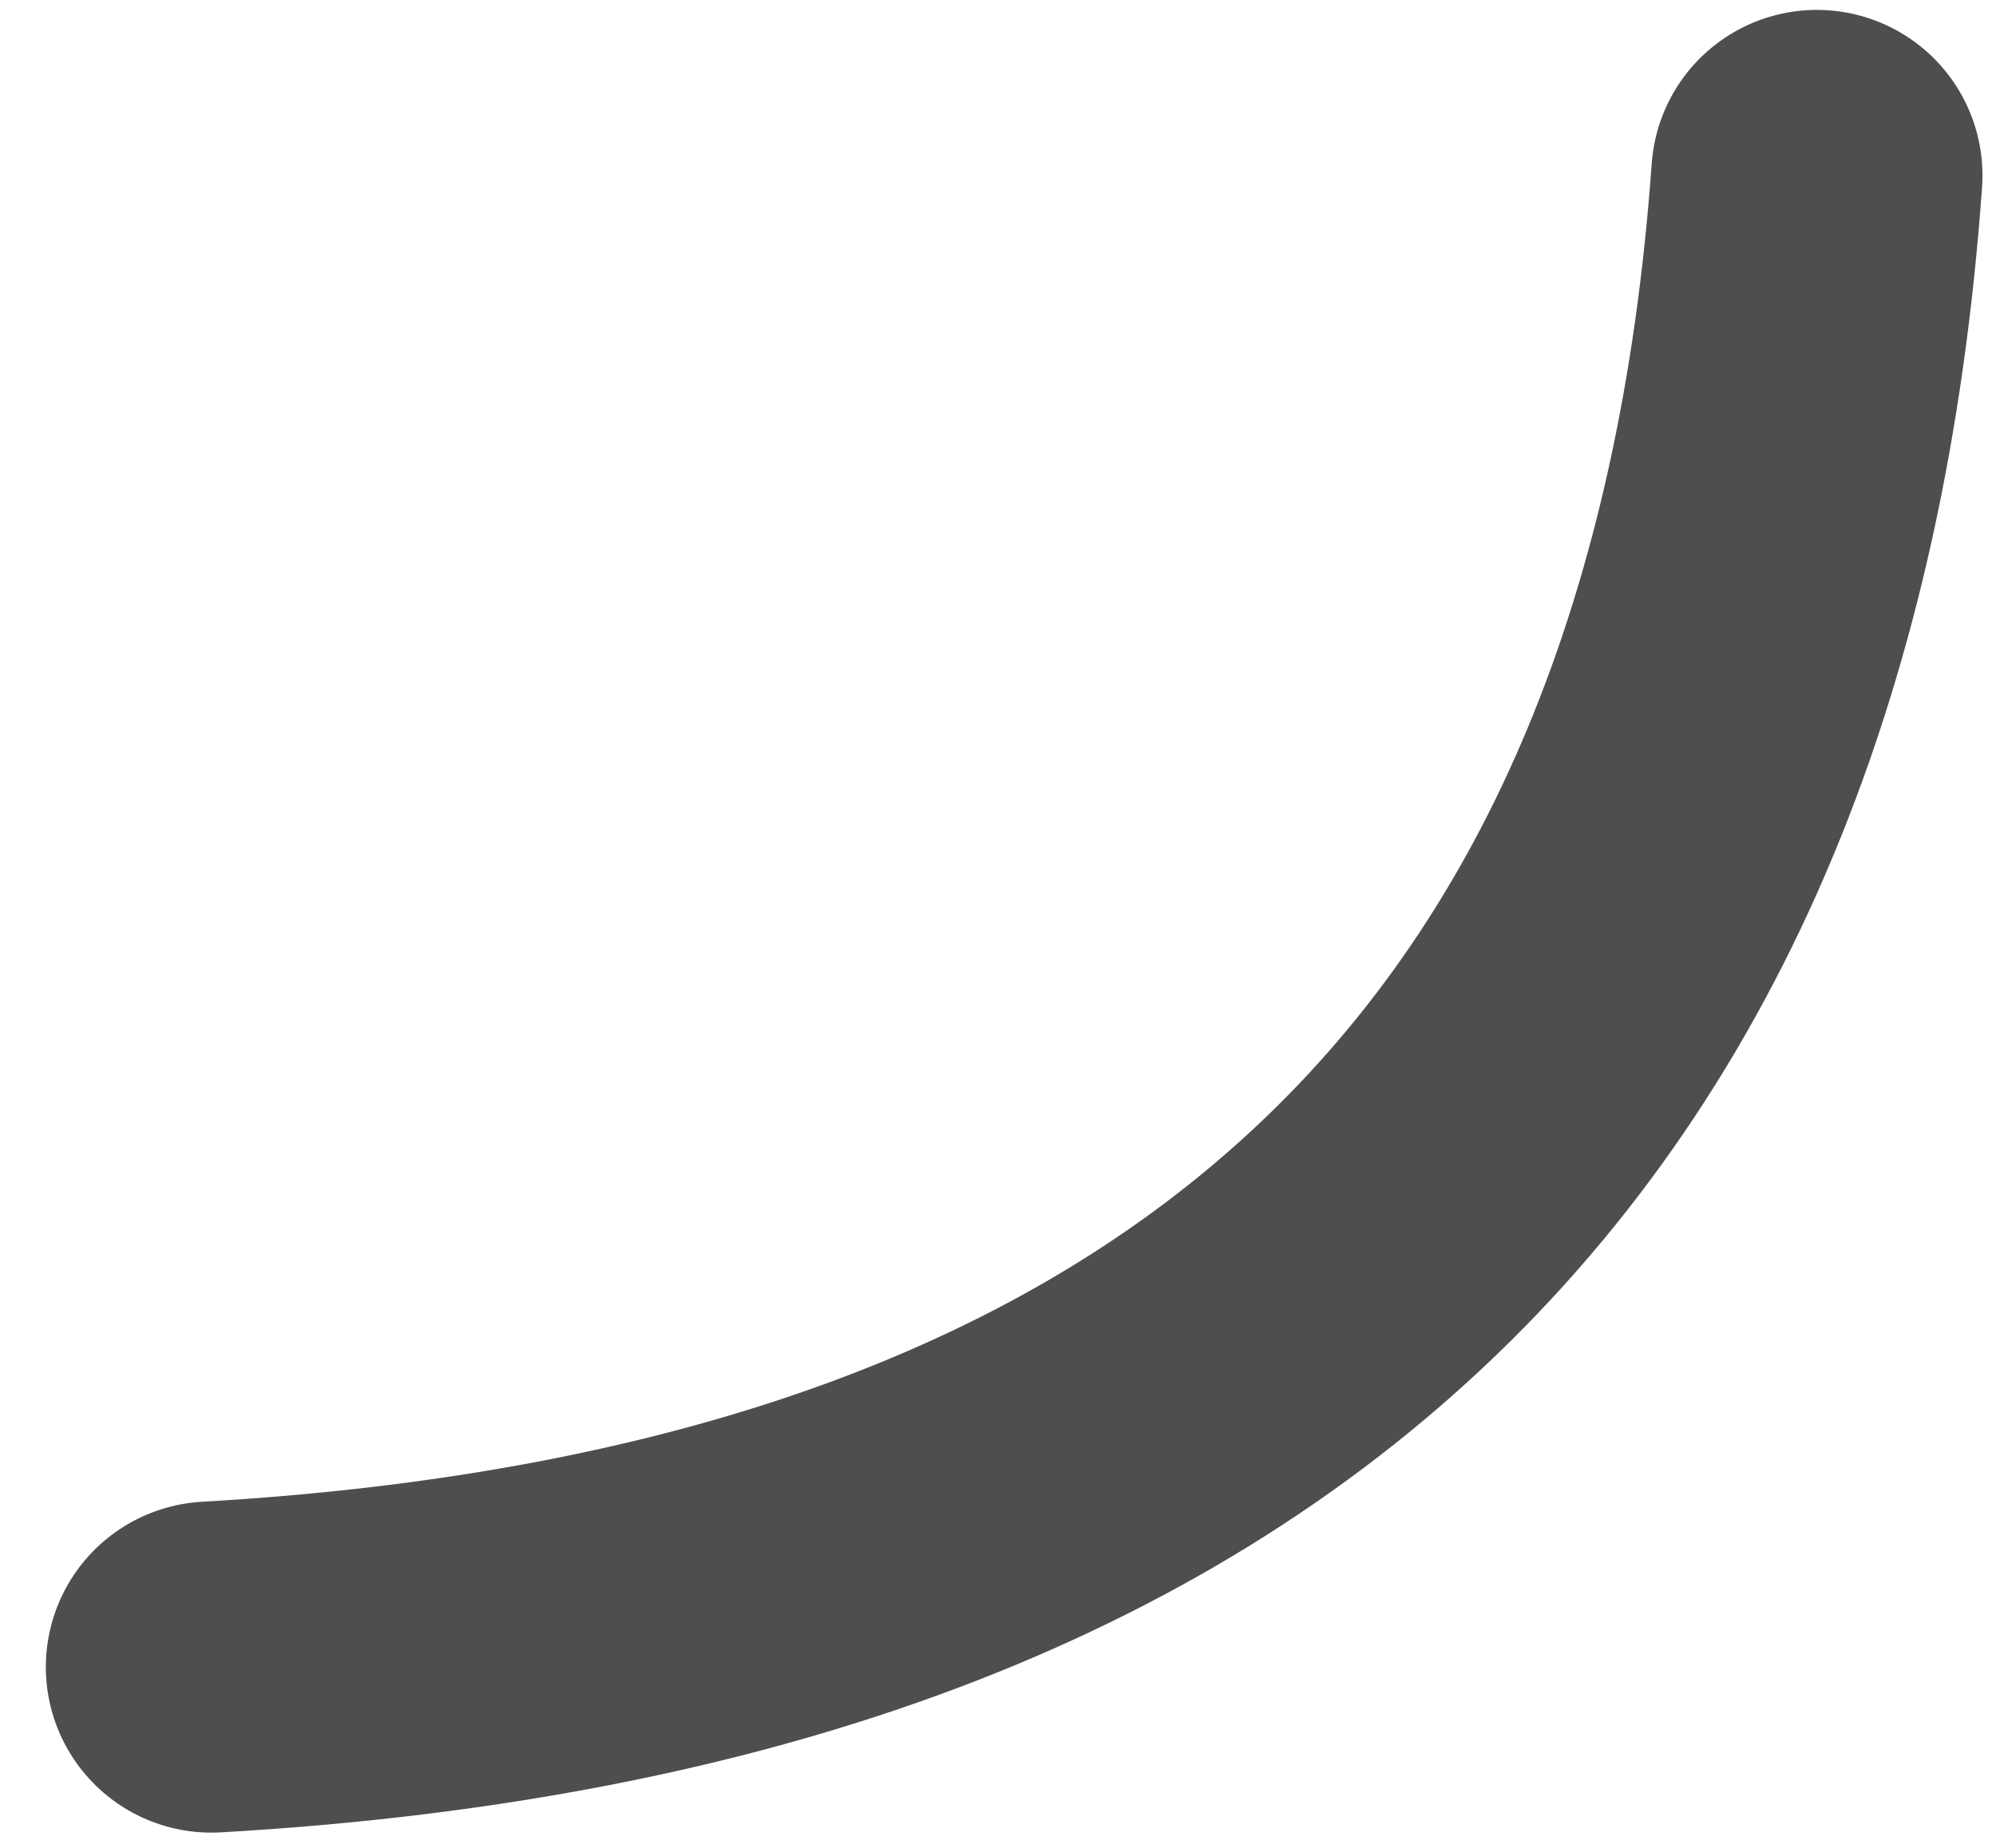
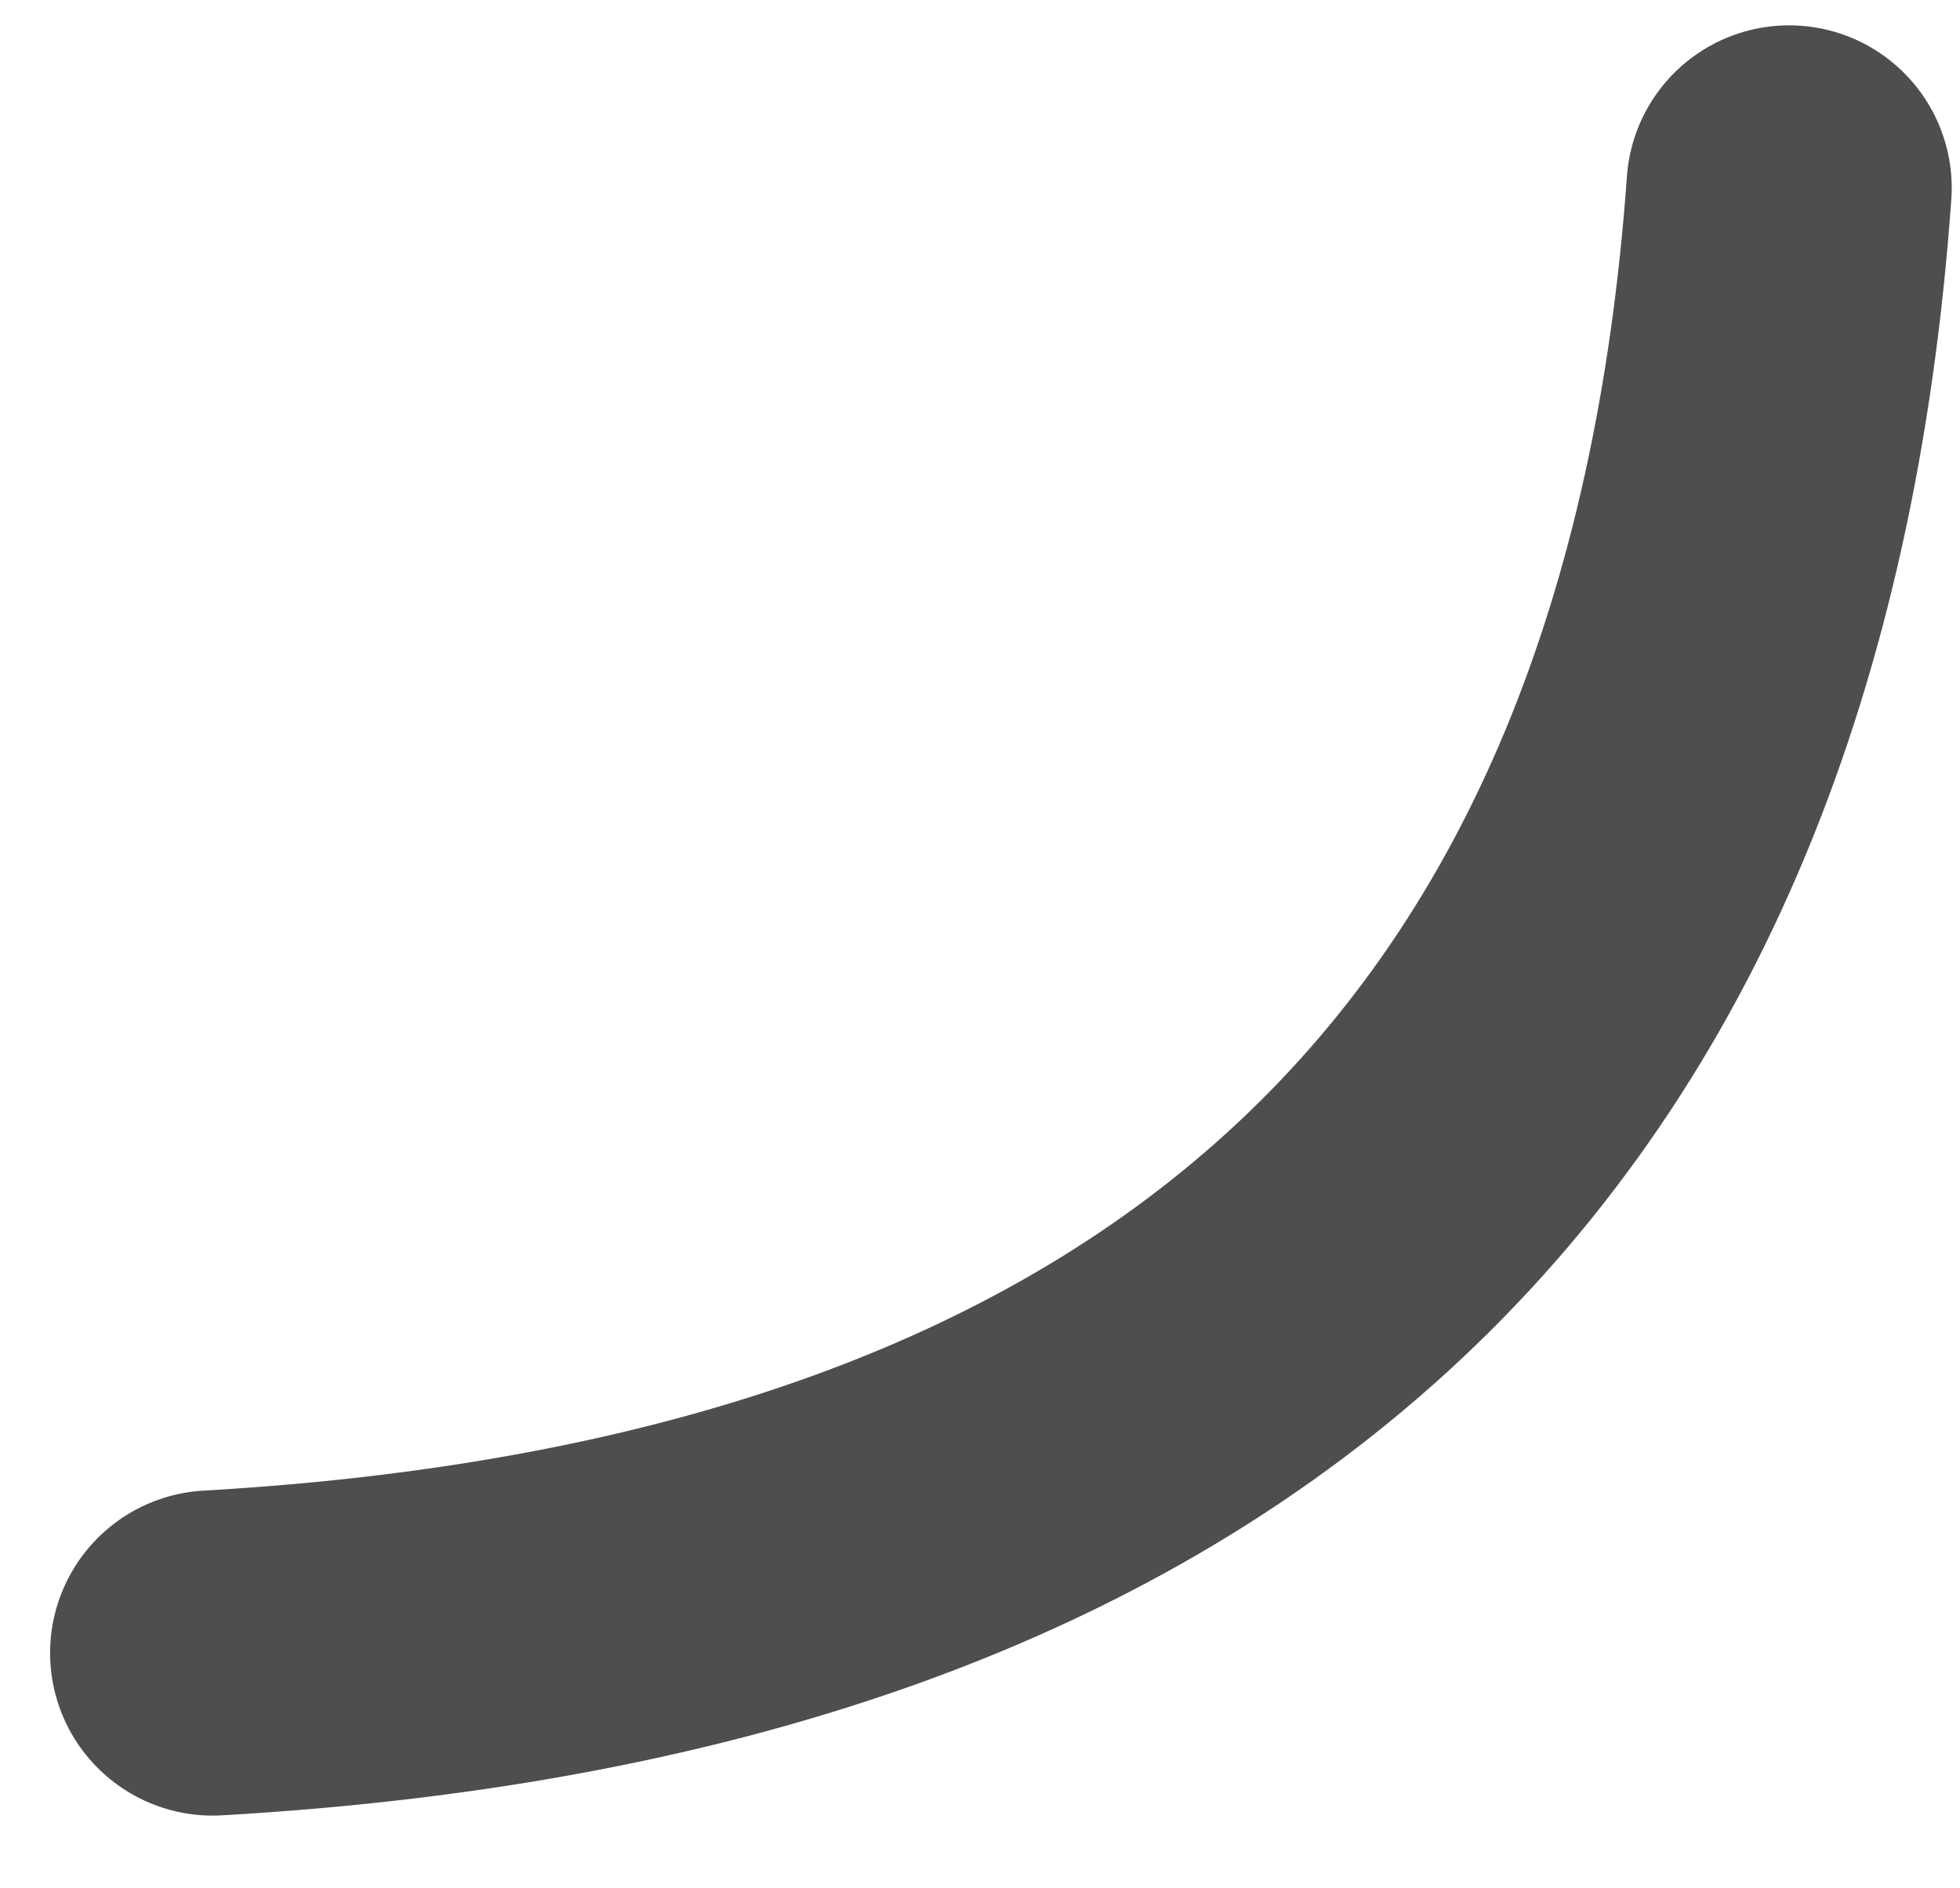
- <svg xmlns="http://www.w3.org/2000/svg" width="100%" height="100%" viewBox="0 0 27 25" version="1.1" xml:space="preserve" style="fill-rule:evenodd;clip-rule:evenodd;stroke-linecap:round;stroke-linejoin:round;stroke-miterlimit:1.5;">
-   <path d="M24.577,2.374c-0.898,12.541 -7.999,19.393 -21.717,20.18" style="fill:none;stroke:#4e4e4e;stroke-width:4.48px;" />
+ <svg xmlns="http://www.w3.org/2000/svg" width="100%" height="100%" viewBox="0 0 27 26" version="1.1" xml:space="preserve" style="fill-rule:evenodd;clip-rule:evenodd;stroke-linecap:round;stroke-linejoin:round;stroke-miterlimit:1.5;">
+   <path d="M24.646,2.589c-0.897,12.541 -7.998,19.394 -21.716,20.18" style="fill:none;stroke:#4e4e4e;stroke-width:4.48px;" />
</svg>
